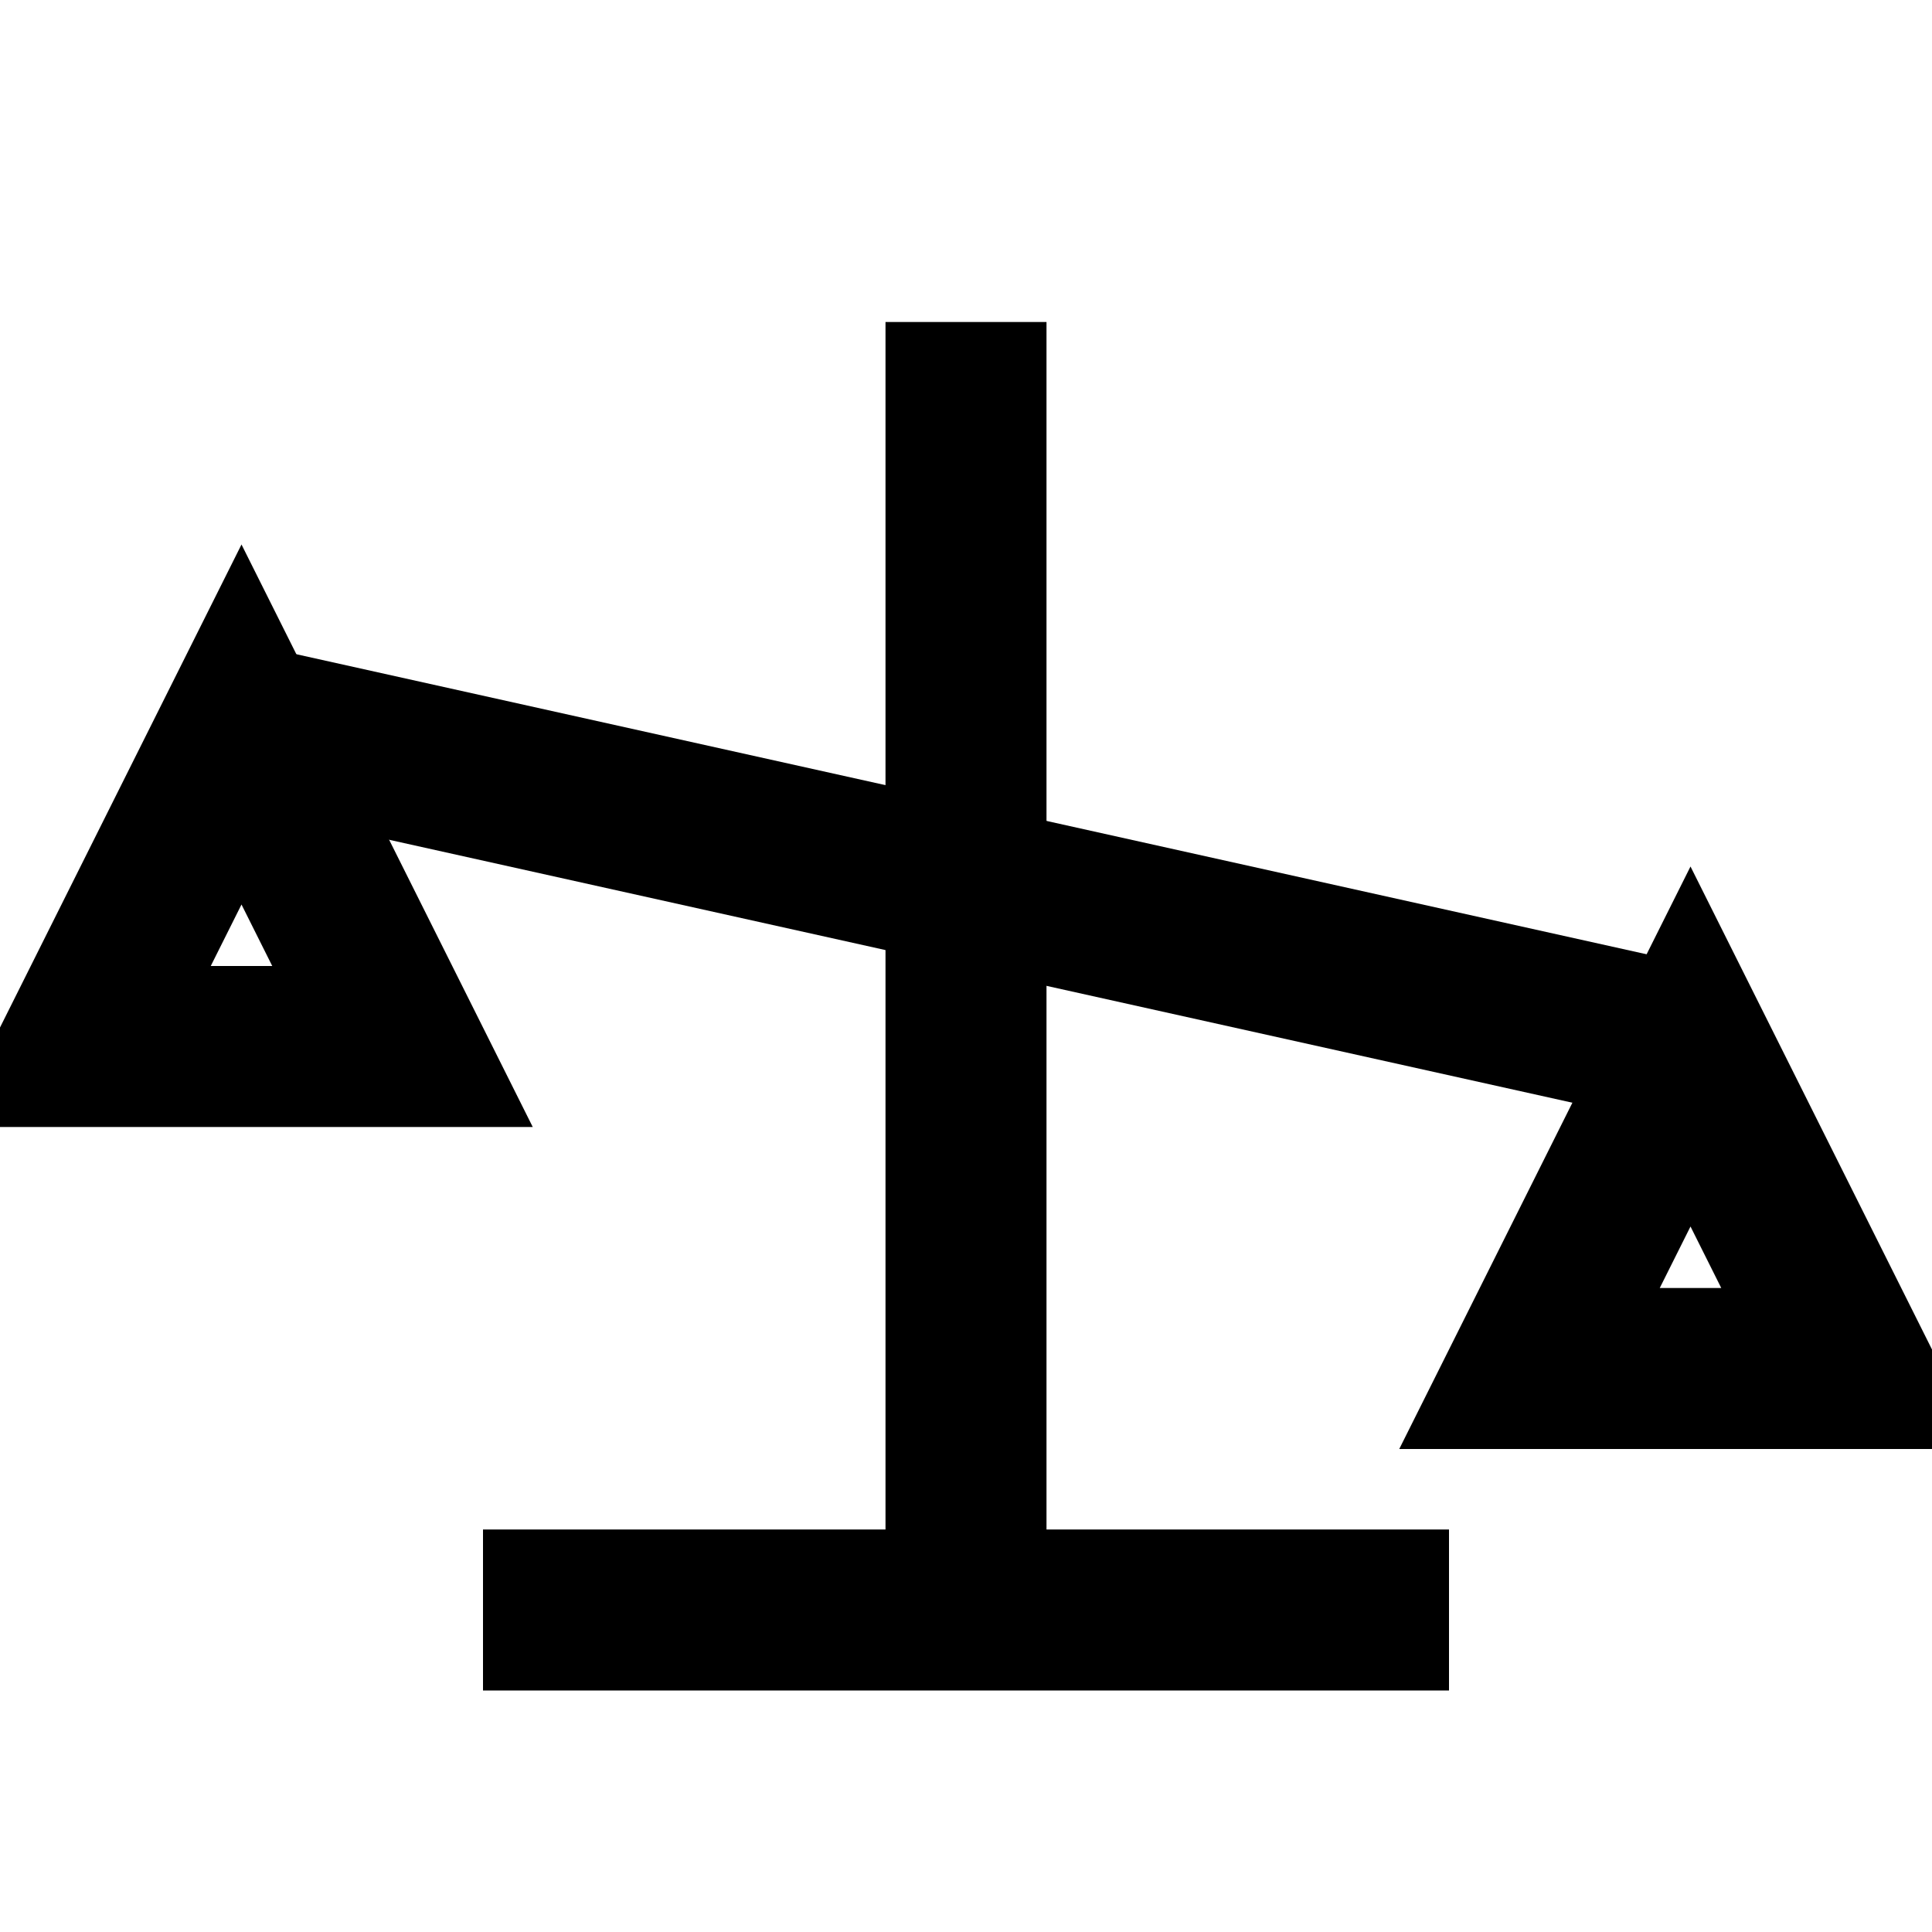
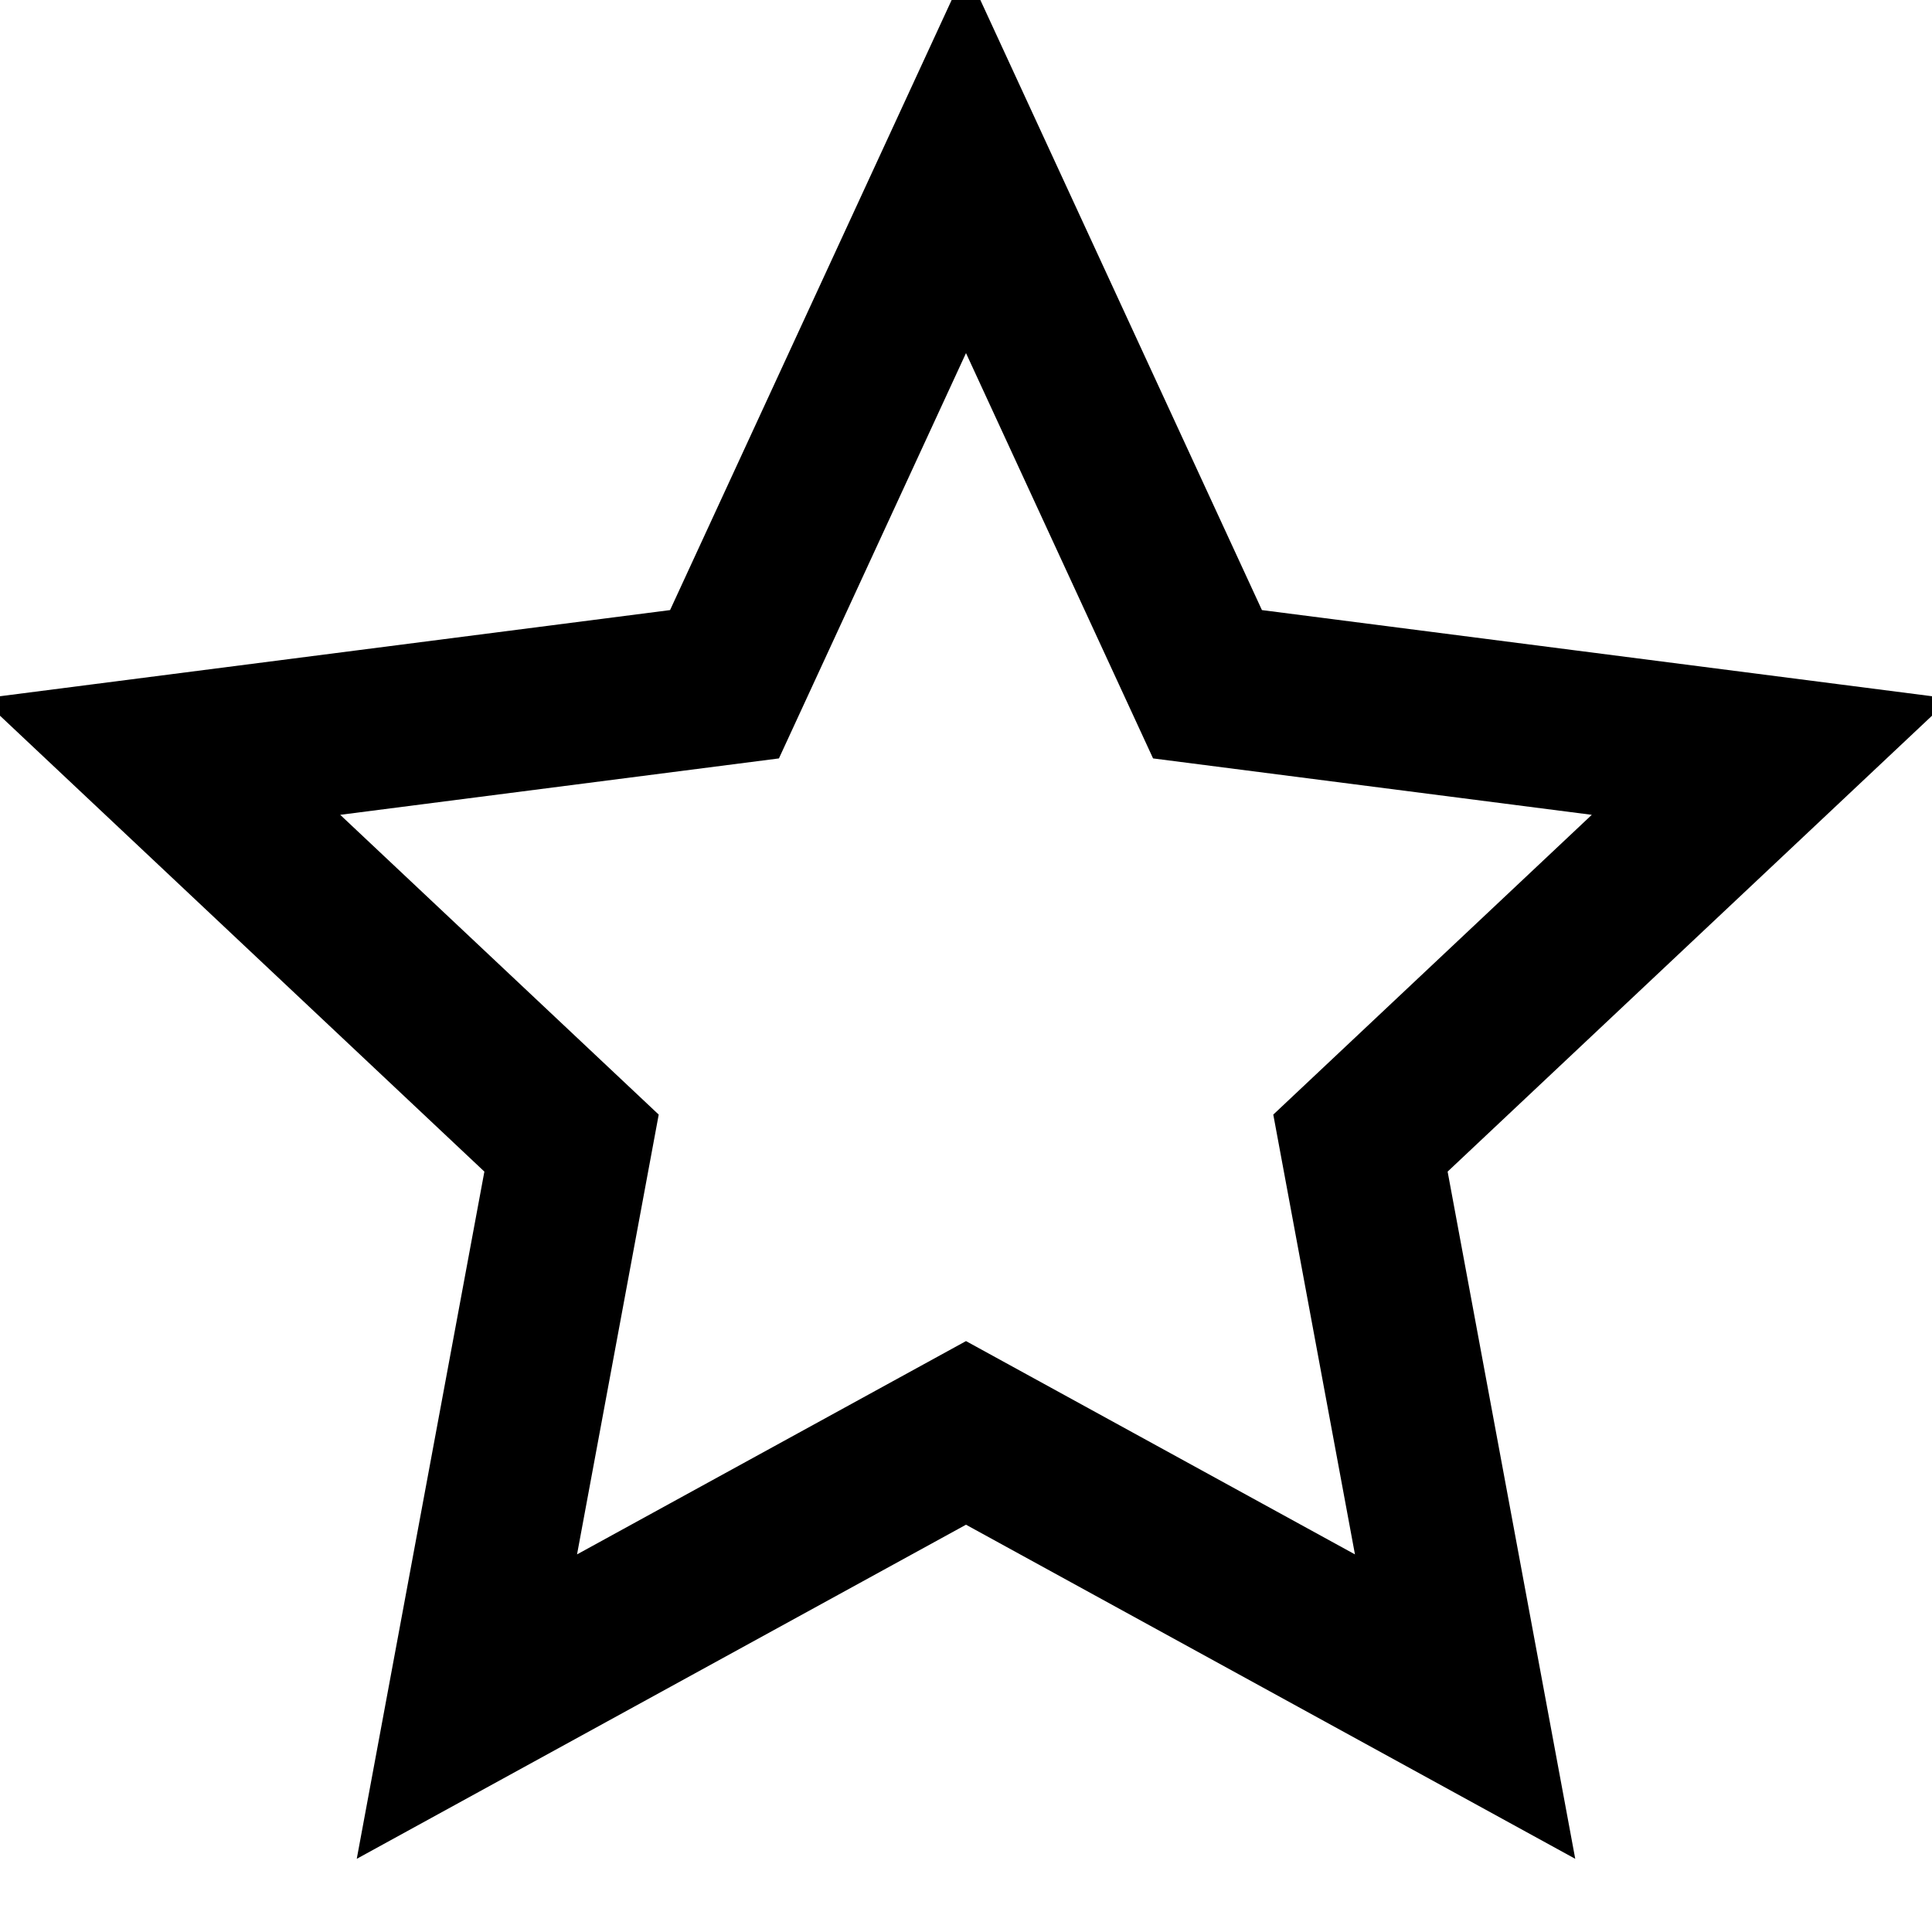
<svg xmlns="http://www.w3.org/2000/svg" width="24" height="24" viewBox="0 0 24 24" fill="none" stroke="currentColor" stroke-width="2" stroke-linecap="butt" stroke-linejoin="miter">
-   <path d="M12 4v16M6 20h12" />
-   <path d="M3 9 21 13" />
-   <path d="M3 9 1 13h4zM21 13l-2 4h4z" />
+   <path d="m12 2 3 6.5 7 .9-5.1 4.8 1.3 7L12 17.8 5.8 21.2l1.3-7L2 9.4l7-.9z" />
</svg>
